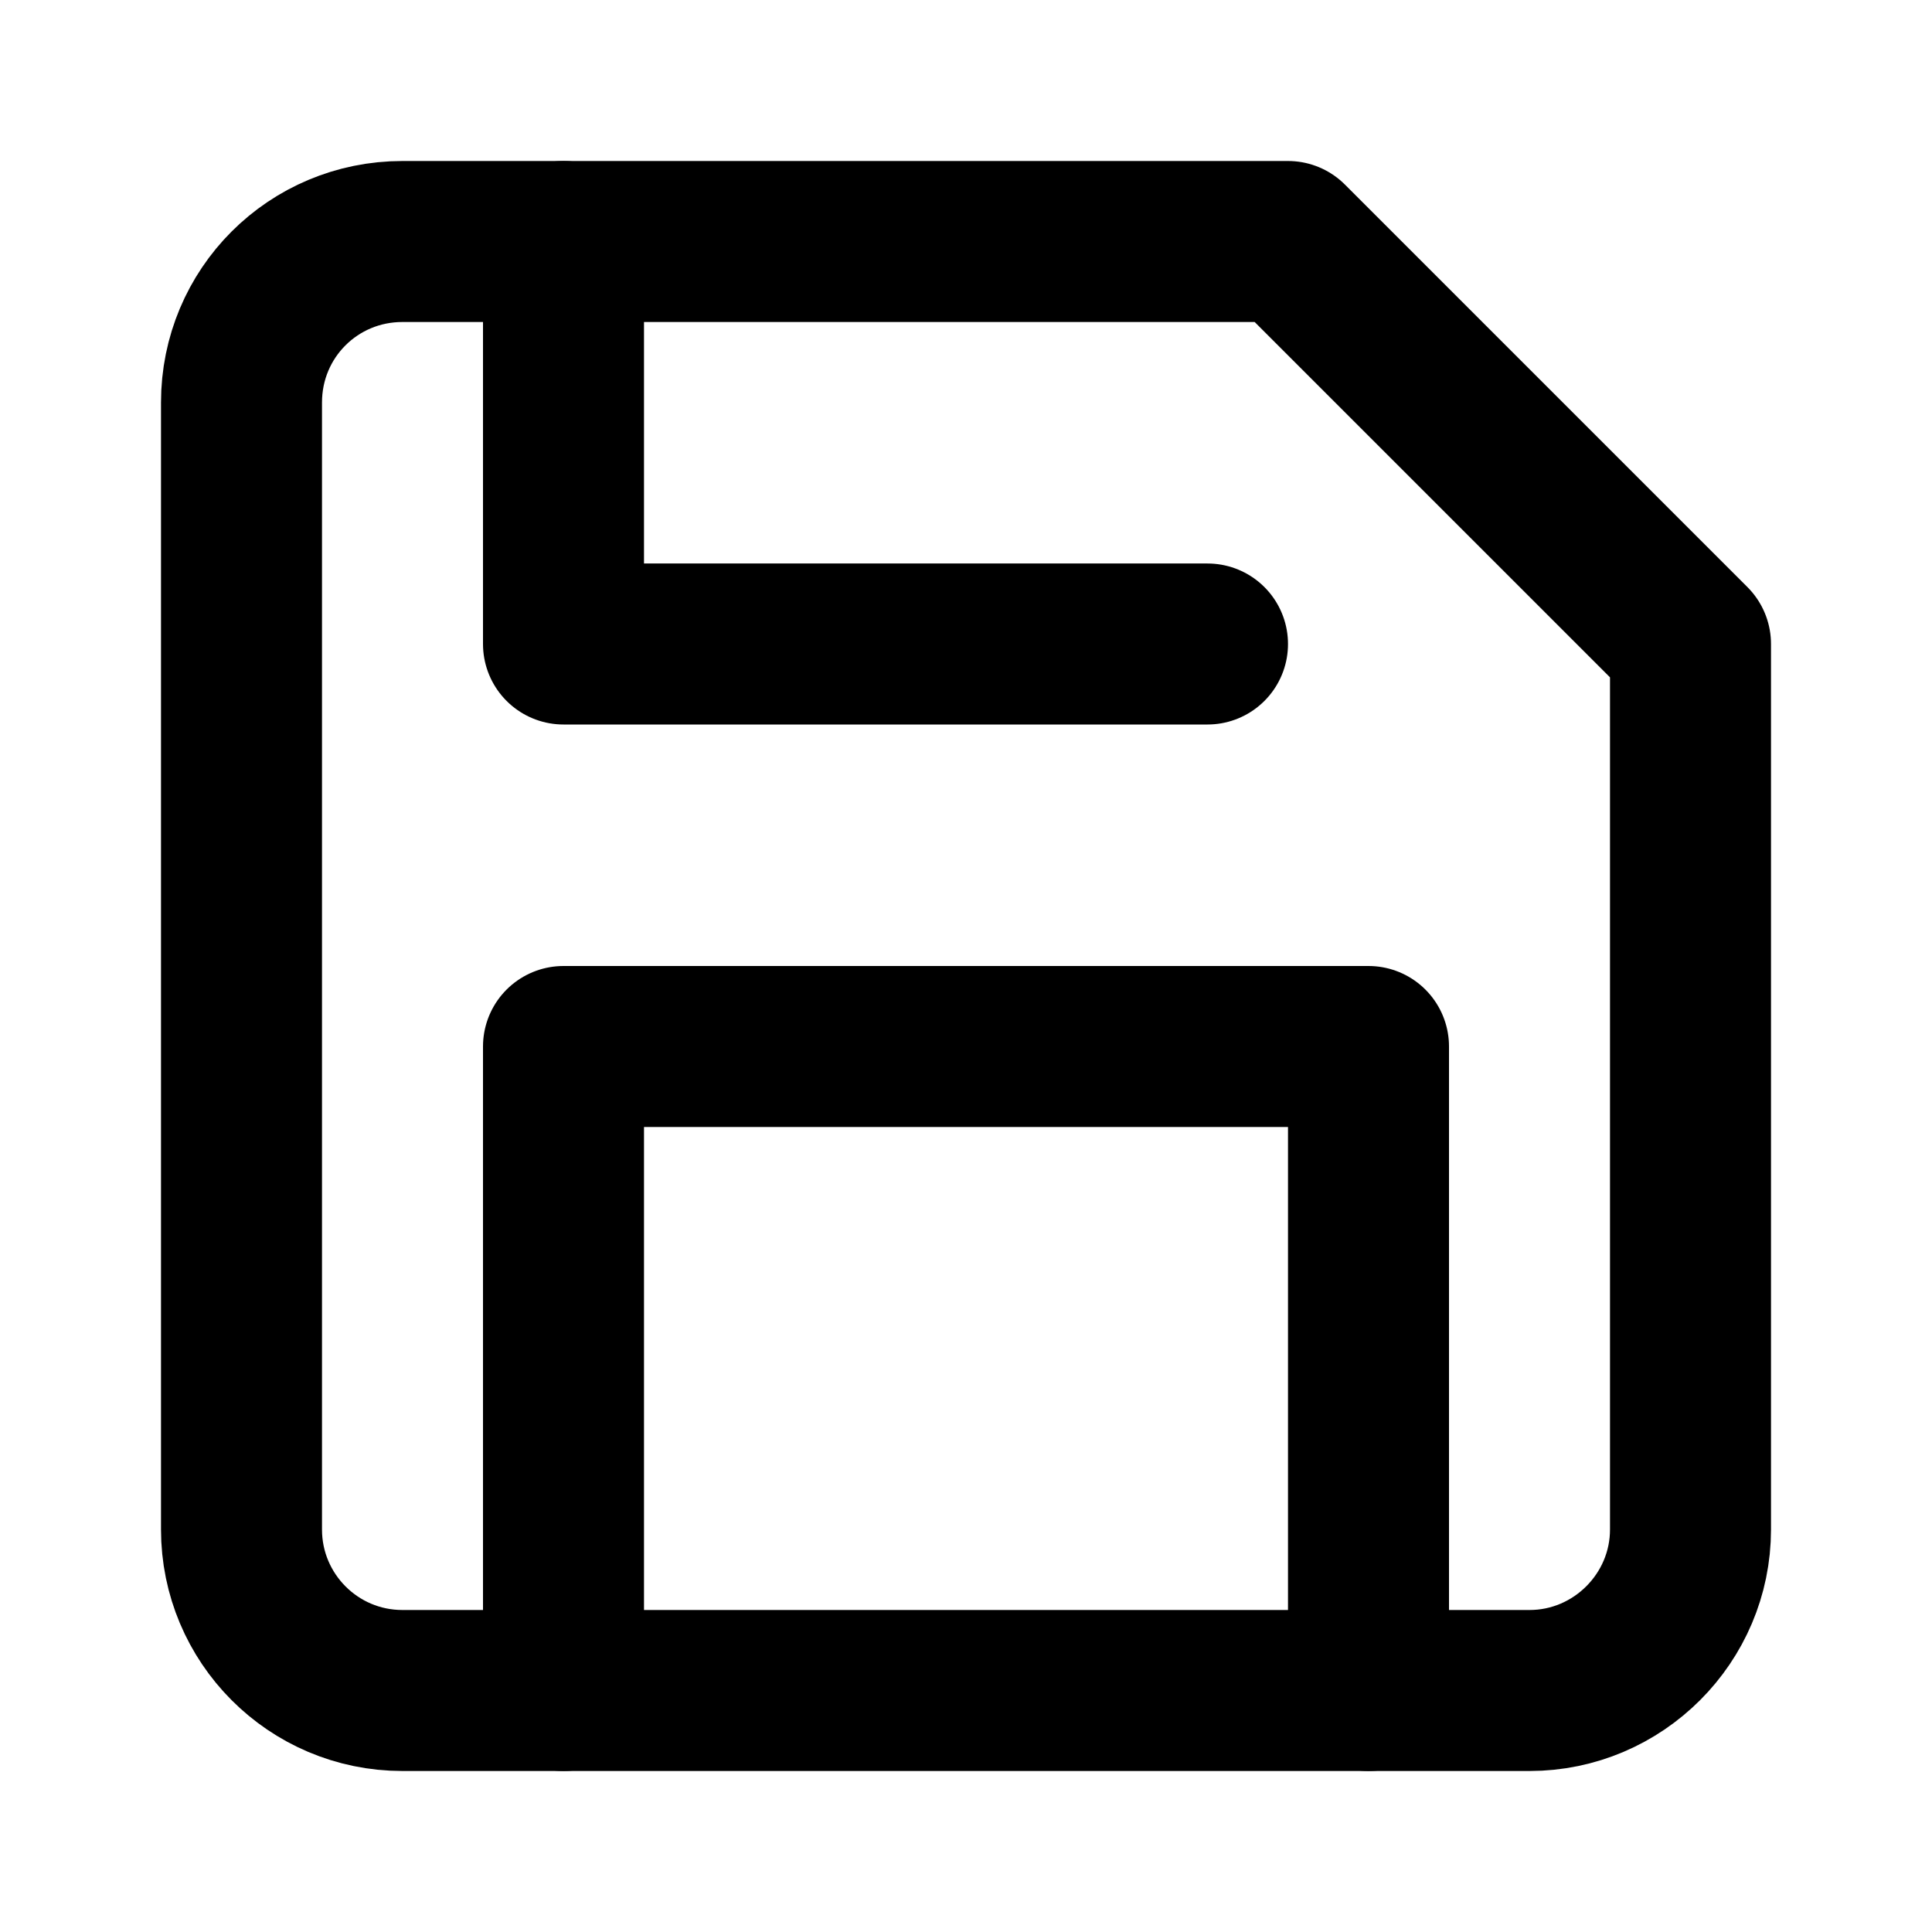
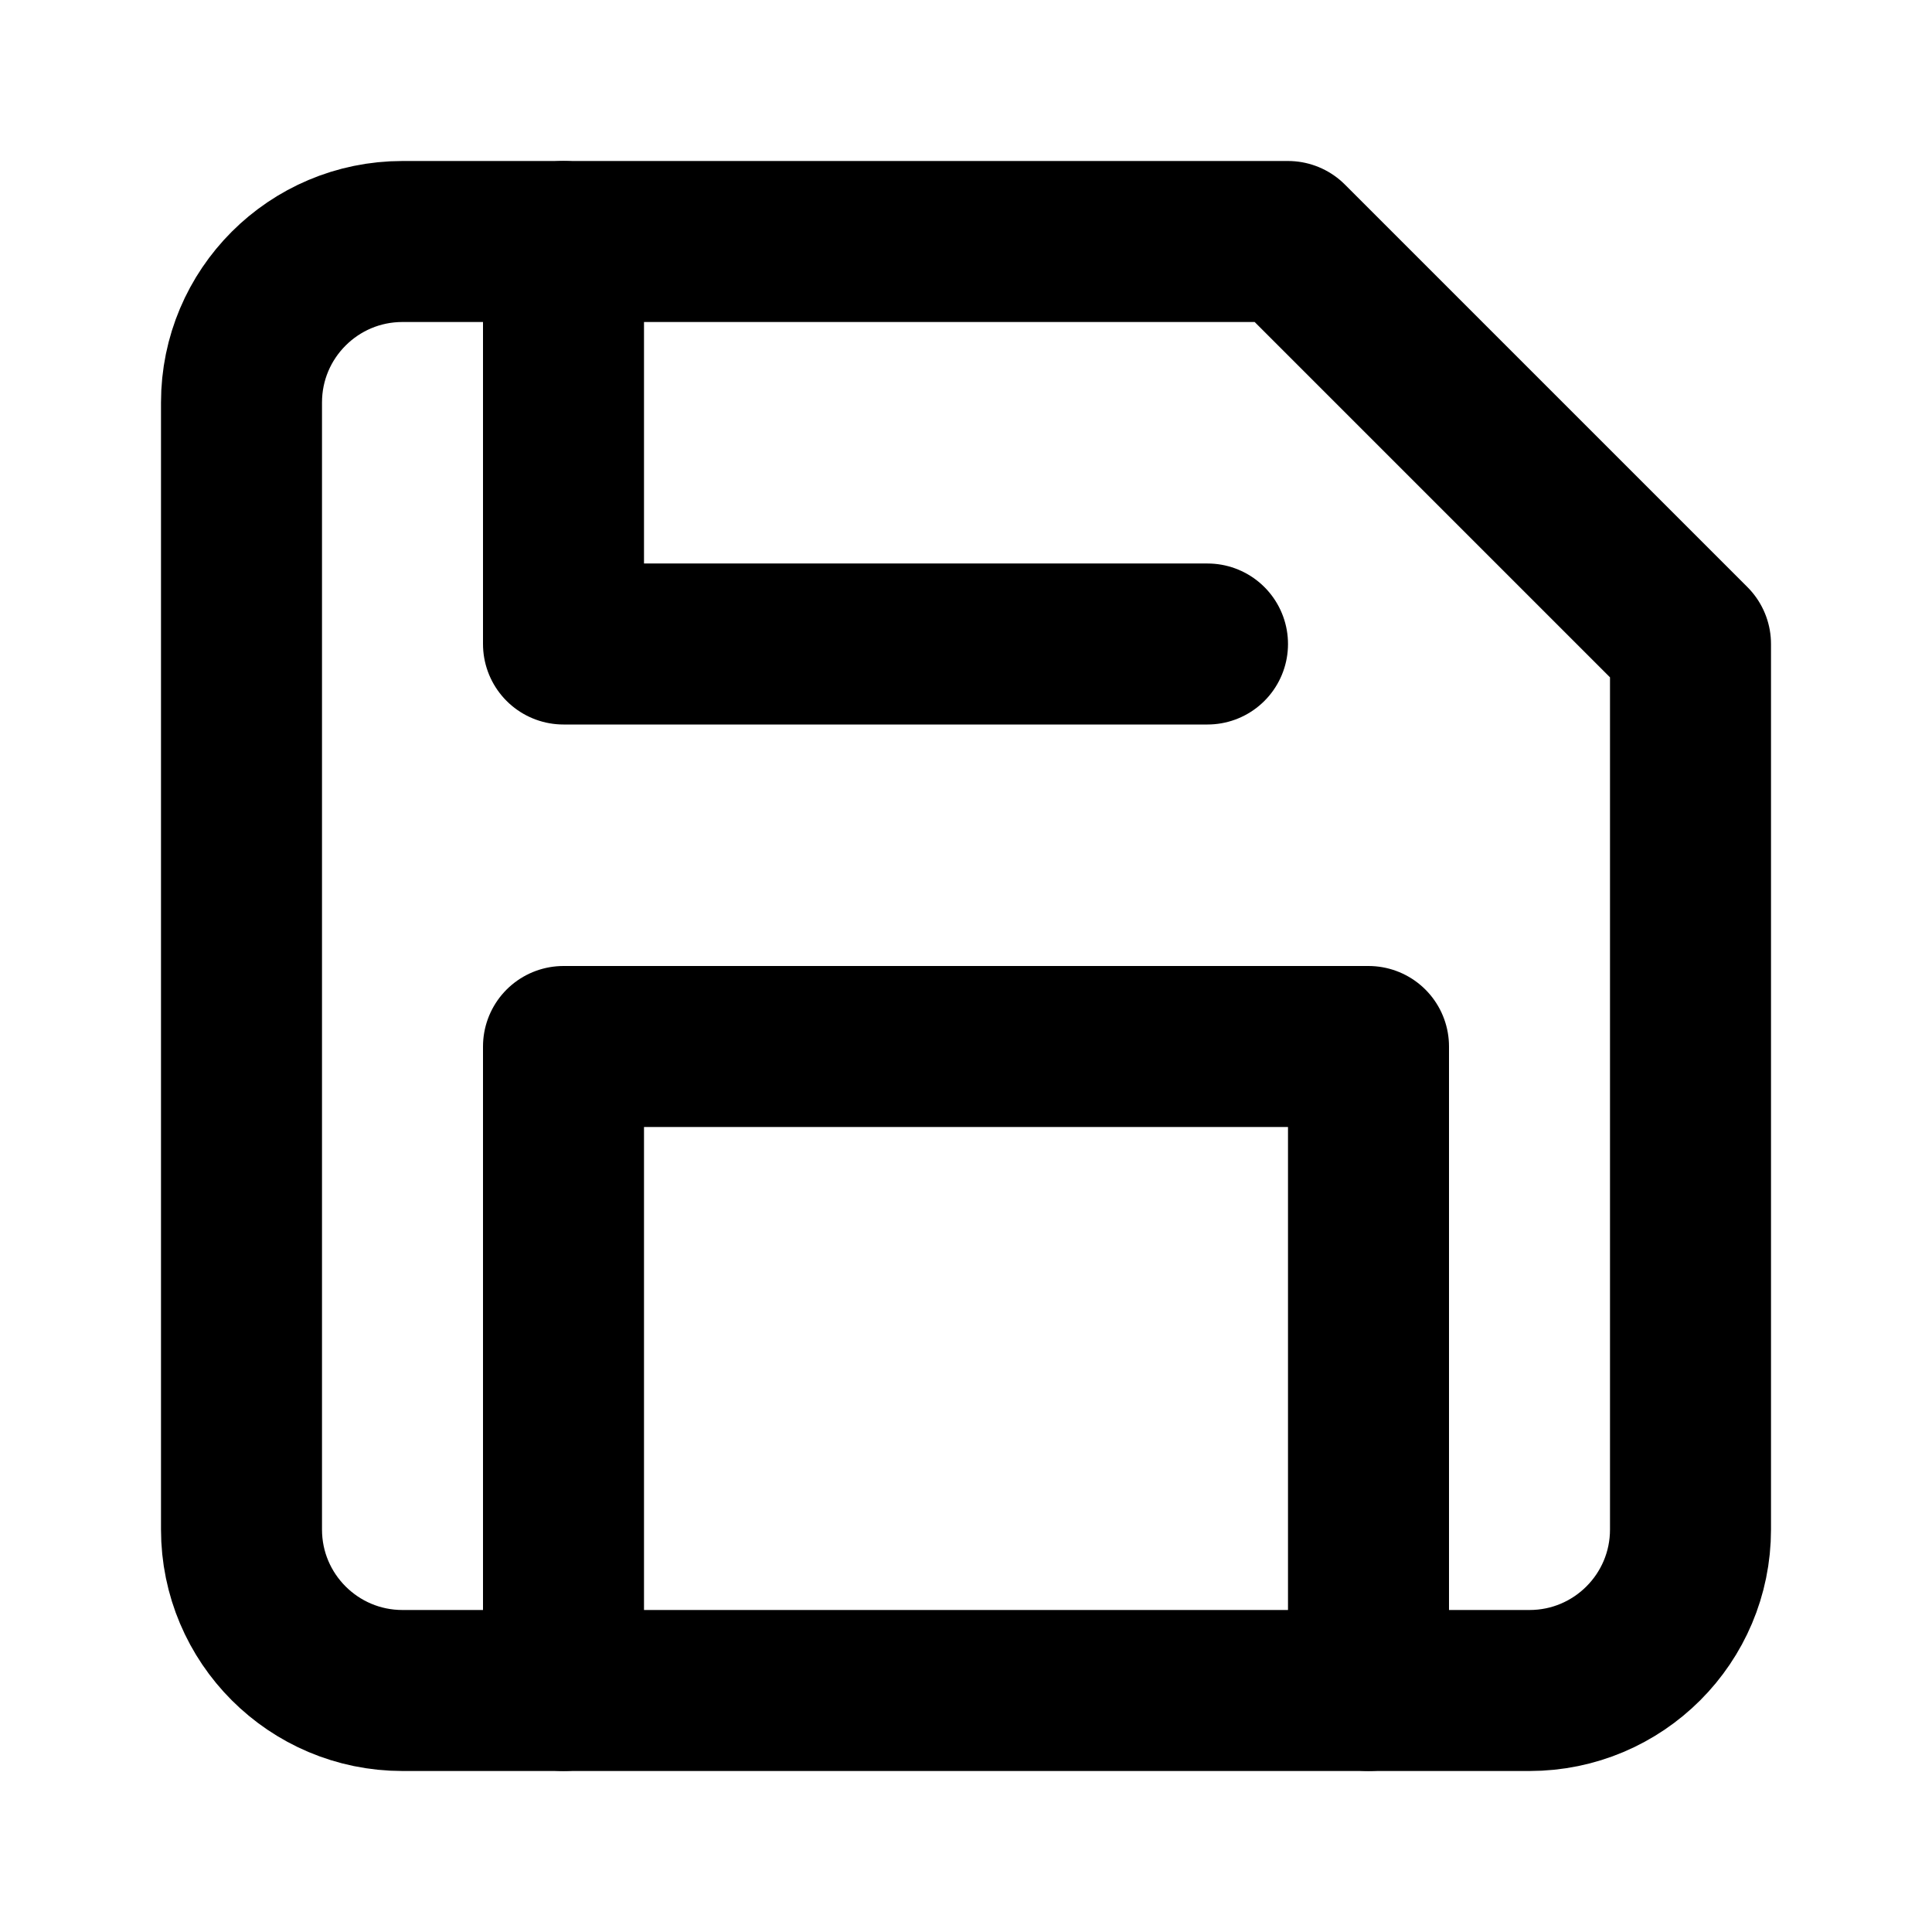
- <svg xmlns="http://www.w3.org/2000/svg" viewBox="0 0 24 24">
-   <g stroke-linecap="round" stroke-width="2" stroke="#000" fill="none" stroke-linejoin="round">
-     <path d="M19 21H5v0c-1.11 0-2-.9-2-2V5v0c0-1.11.89-2 2-2h11l5 5v11 0c0 1.1-.9 2-2 2Z" />
-     <path d="M17 21l0-8L7 13l0 8" />
-     <path d="M7 3l0 5 8 0" />
-   </g>
+ <svg xmlns="http://www.w3.org/2000/svg" width="24" height="24" viewBox="0 0 24 24" fill="none" stroke="currentColor" stroke-width="2" stroke-linecap="round" stroke-linejoin="round">
+   <path d="M19 21H5a2 2 0 0 1-2-2V5a2 2 0 0 1 2-2h11l5 5v11a2 2 0 0 1-2 2z" />
+   <polyline points="17 21 17 13 7 13 7 21" />
+   <polyline points="7 3 7 8 15 8" />
</svg>
